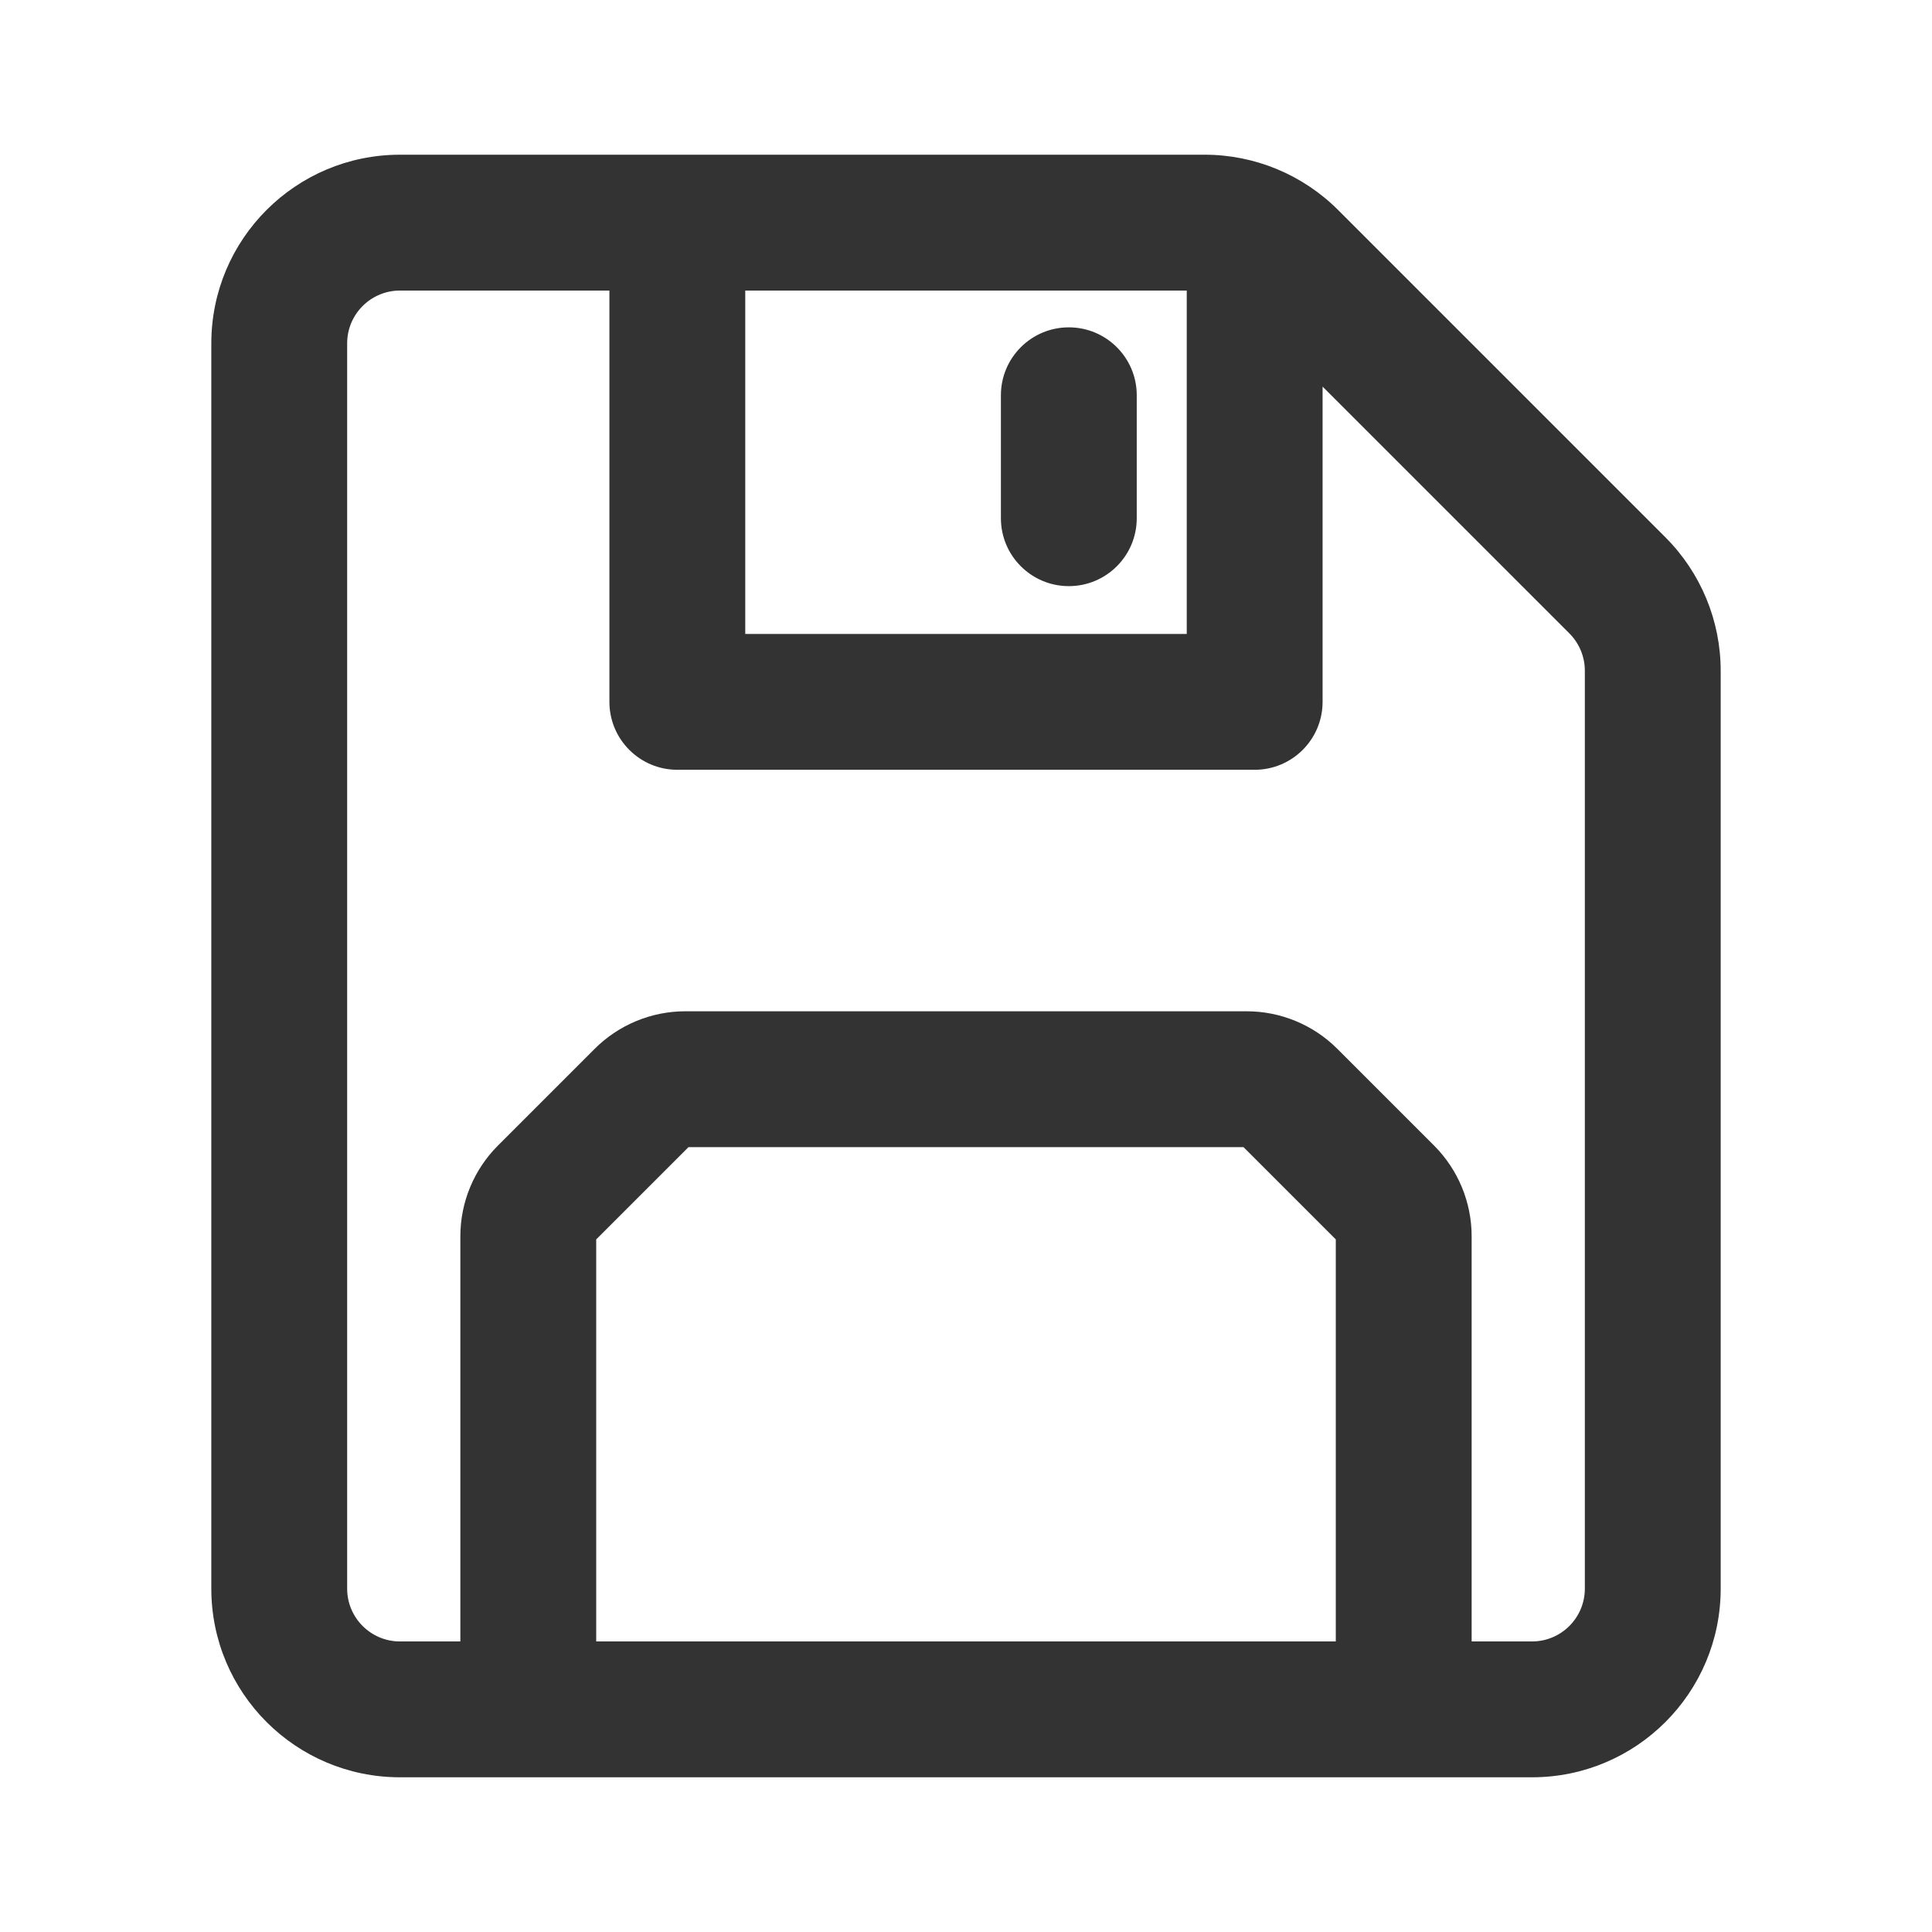
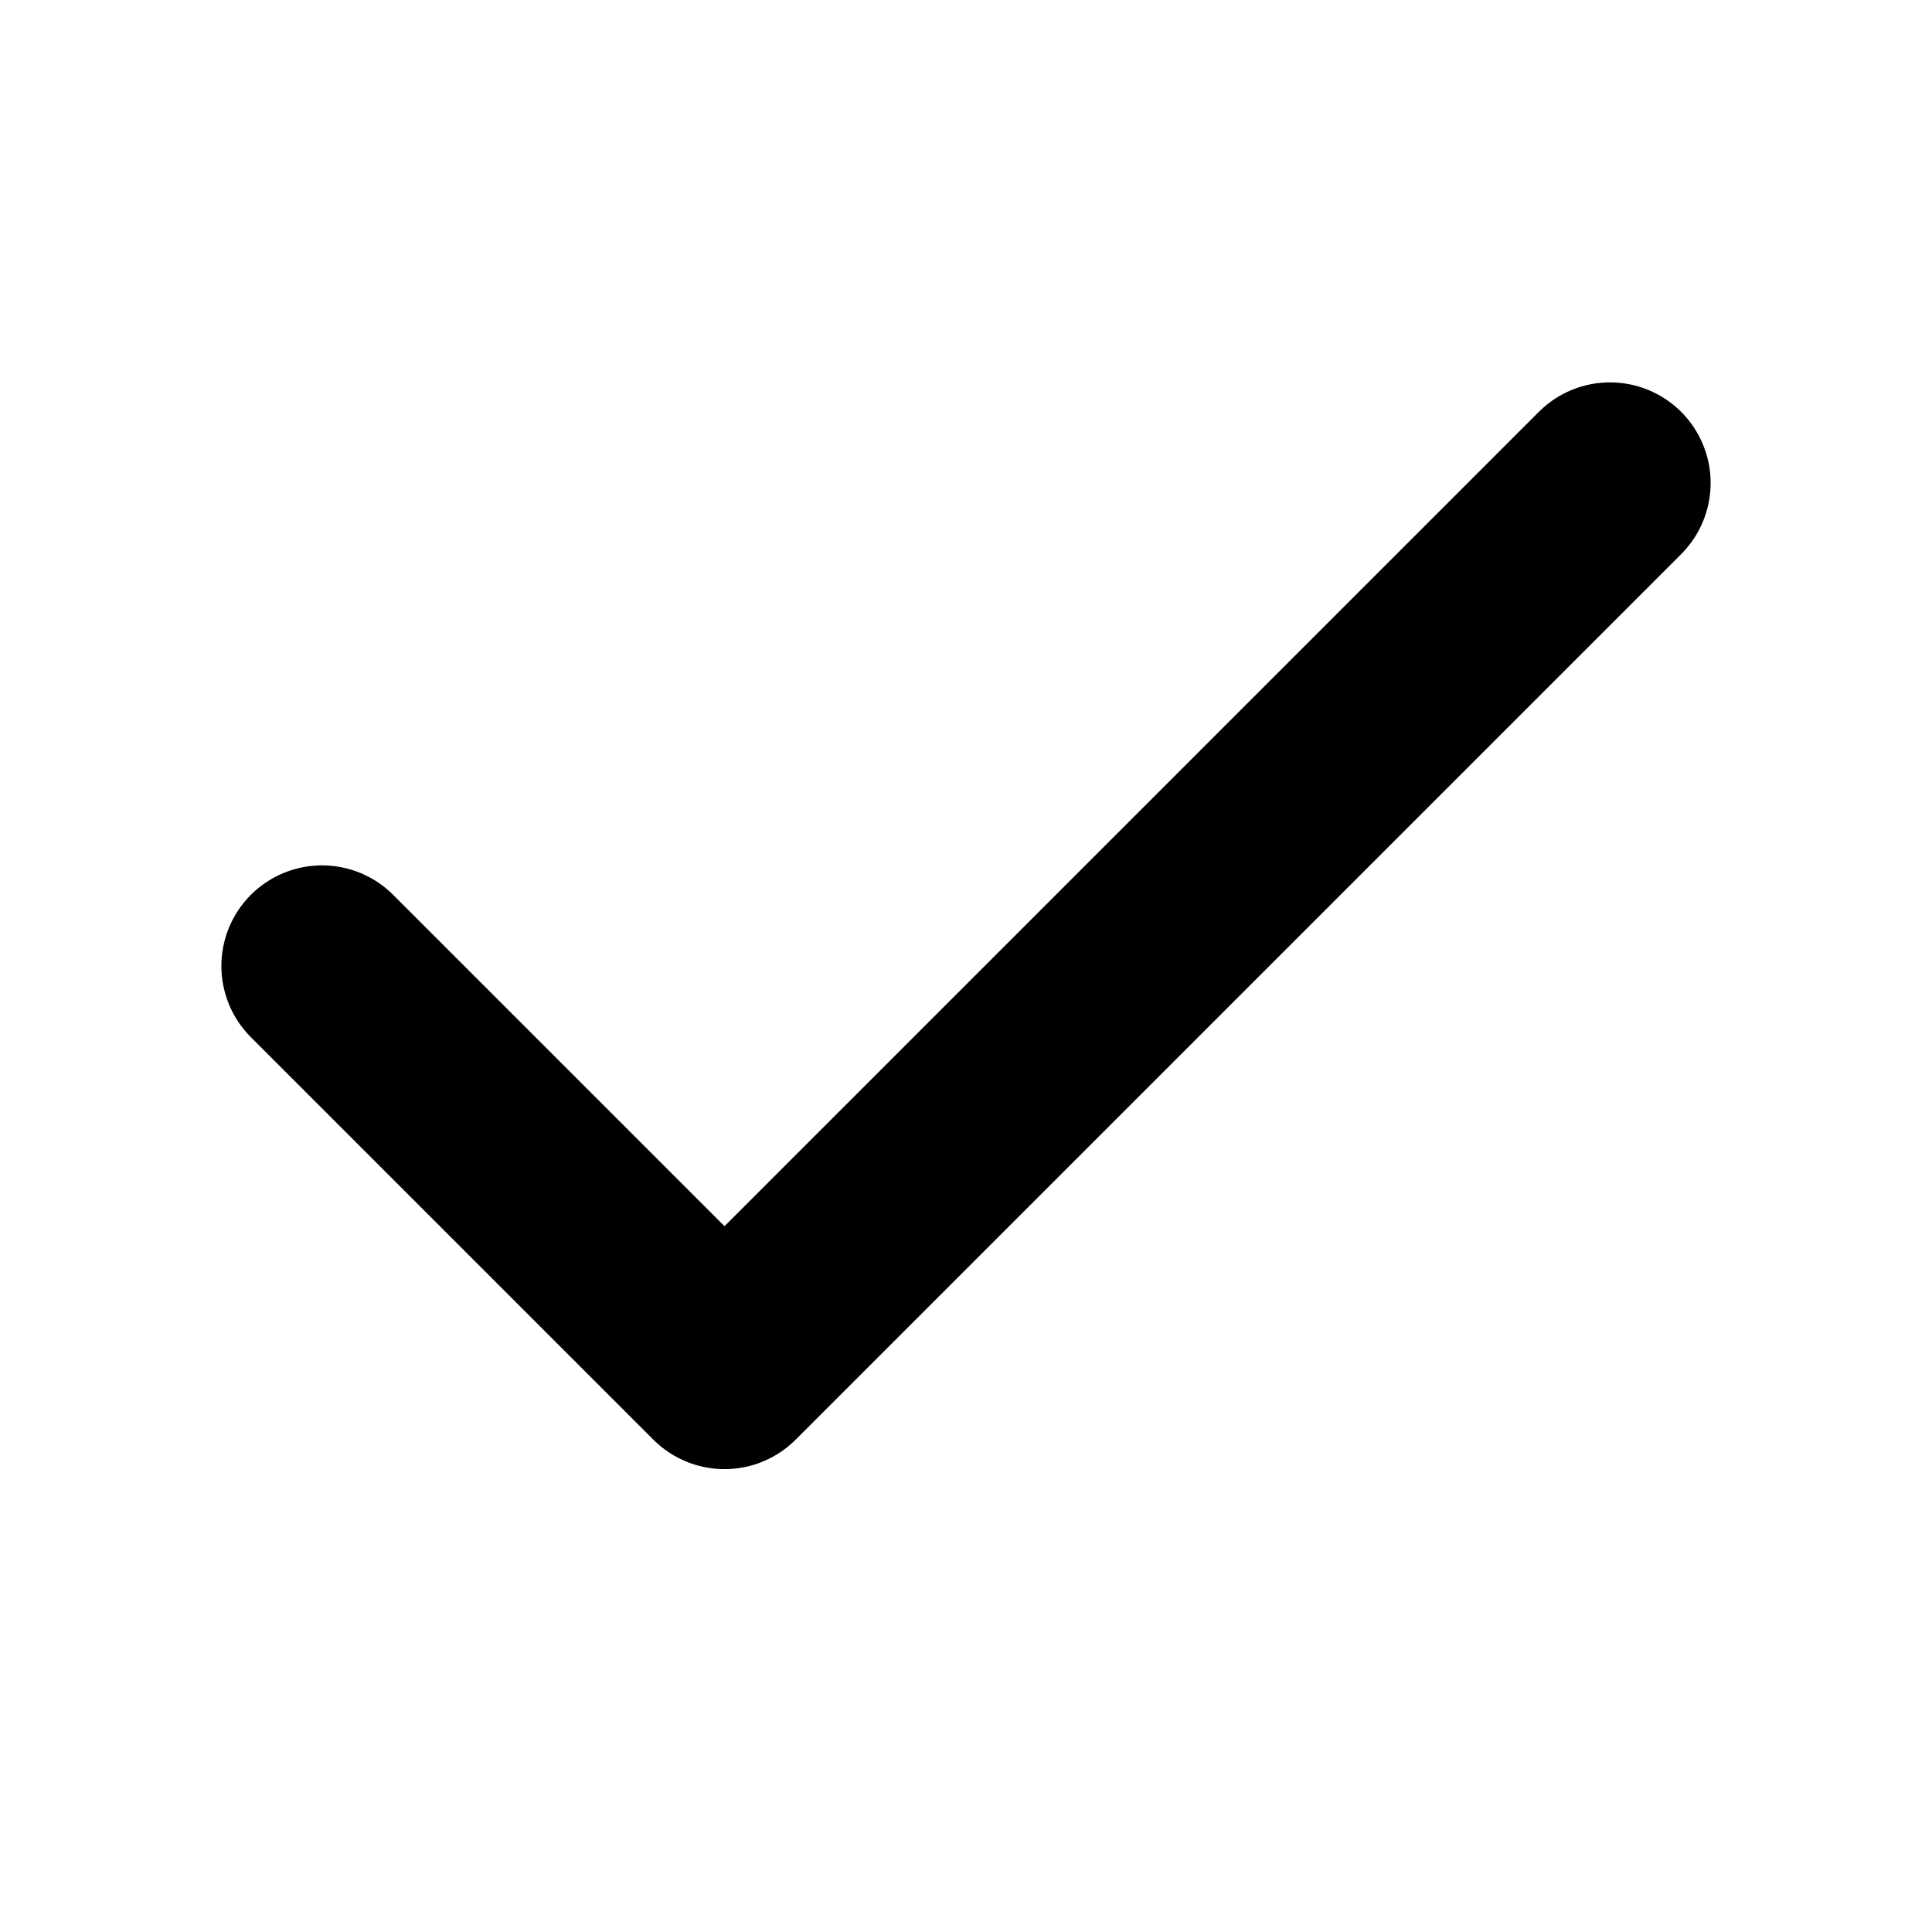
- <svg xmlns="http://www.w3.org/2000/svg" t="1739712834115" class="icon" viewBox="0 0 1024 1024" version="1.1" p-id="6939" width="200" height="200">
-   <path d="M323 154H212c-15.464 0-28 12.536-28 28v660c0 15.464 12.536 28 28 28h32V655.255a68 68 0 0 1 19.917-48.083l51.255-51.255A68 68 0 0 1 363.255 536h297.49a68 68 0 0 1 48.083 19.917l51.255 51.255A68 68 0 0 1 780 655.255V870h32c15.464 0 28-12.536 28-28V355.51a28 28 0 0 0-8.201-19.8L701 204.913V372c0 19.882-16.118 36-36 36H359c-19.882 0-36-16.118-36-36V154z m72 0v182h234V154H395z m517 201.51V842c0 55.228-44.772 100-100 100H212c-55.228 0-100-44.772-100-100V182c0-55.228 44.772-100 100-100h426.49a100 100 0 0 1 70.711 29.29l173.51 173.509A100 100 0 0 1 912 355.509zM659.088 608H364.912L316 656.912V870h392V656.912L659.088 608zM530.5 209.5c0-19.882 16.118-36 36-36s36 16.118 36 36v65.164c0 19.883-16.118 36-36 36s-36-16.117-36-36V209.5z" fill="#333333" p-id="6940" />
+ <svg xmlns="http://www.w3.org/2000/svg" viewBox="0 0 24 24" fill="none" stroke="currentColor" stroke-width="2.5" stroke-linecap="round" stroke-linejoin="round">
+   <polyline points="20 6 9 17 4 12" />
</svg>
